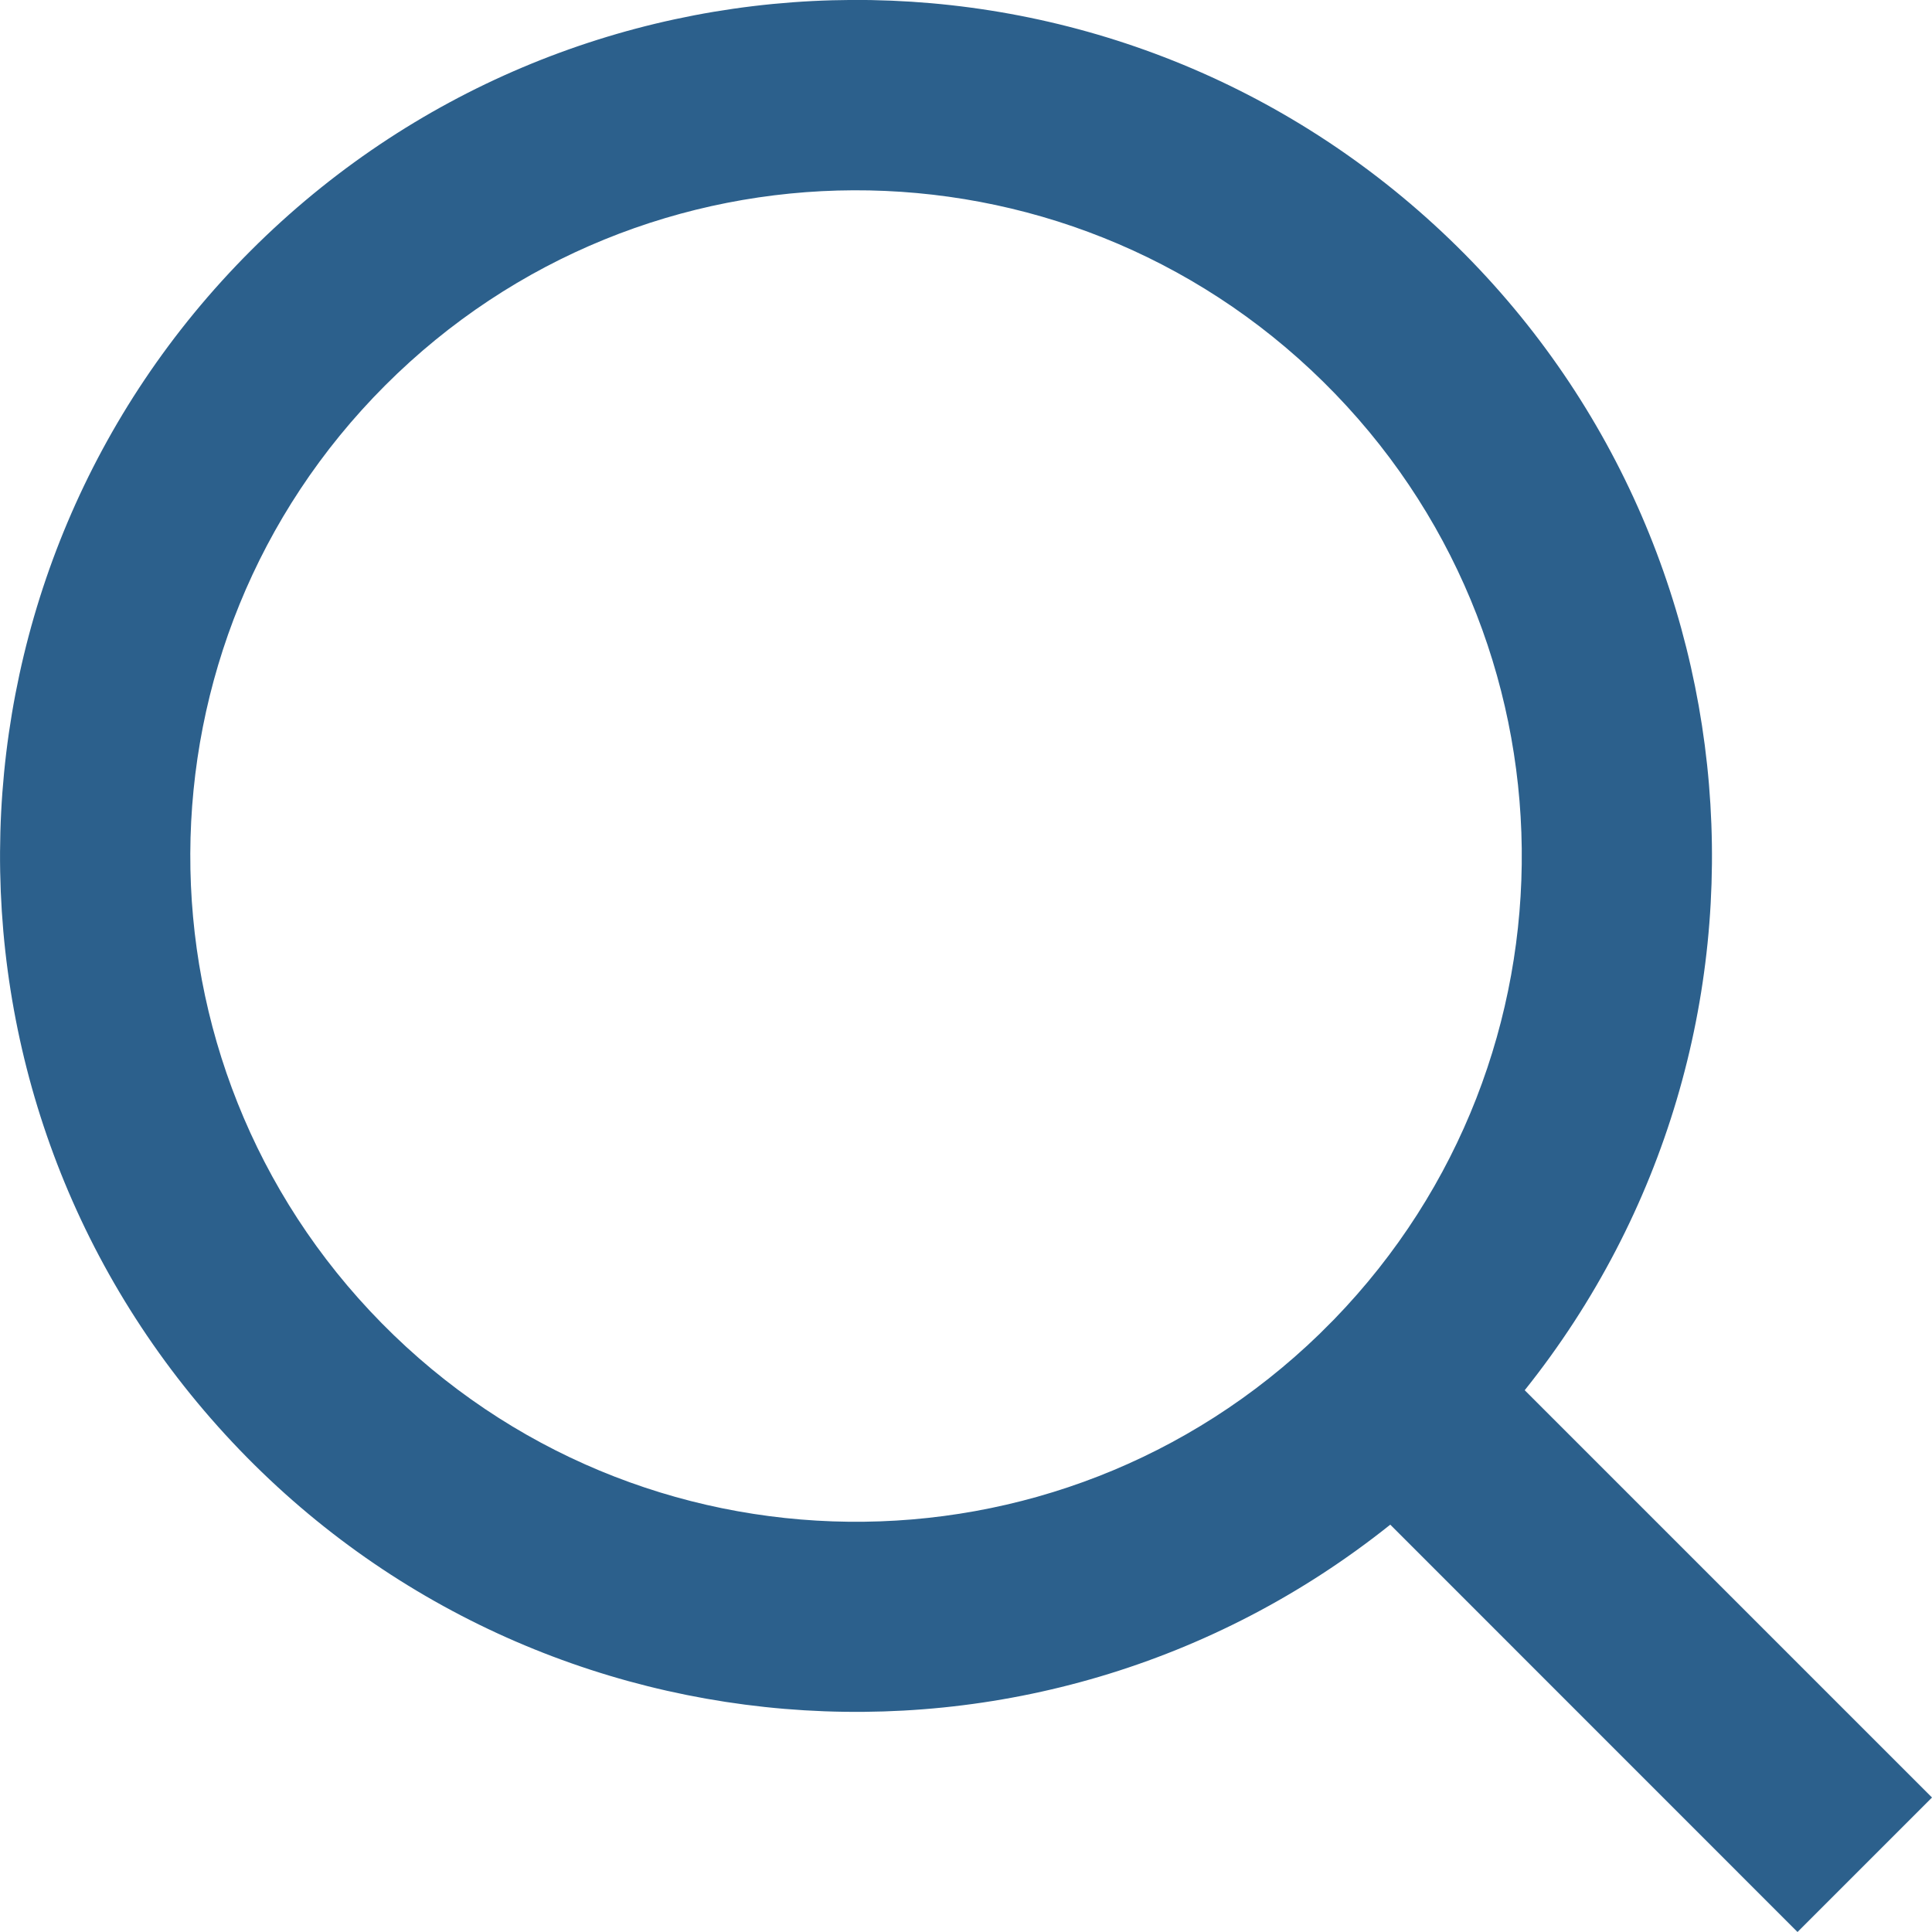
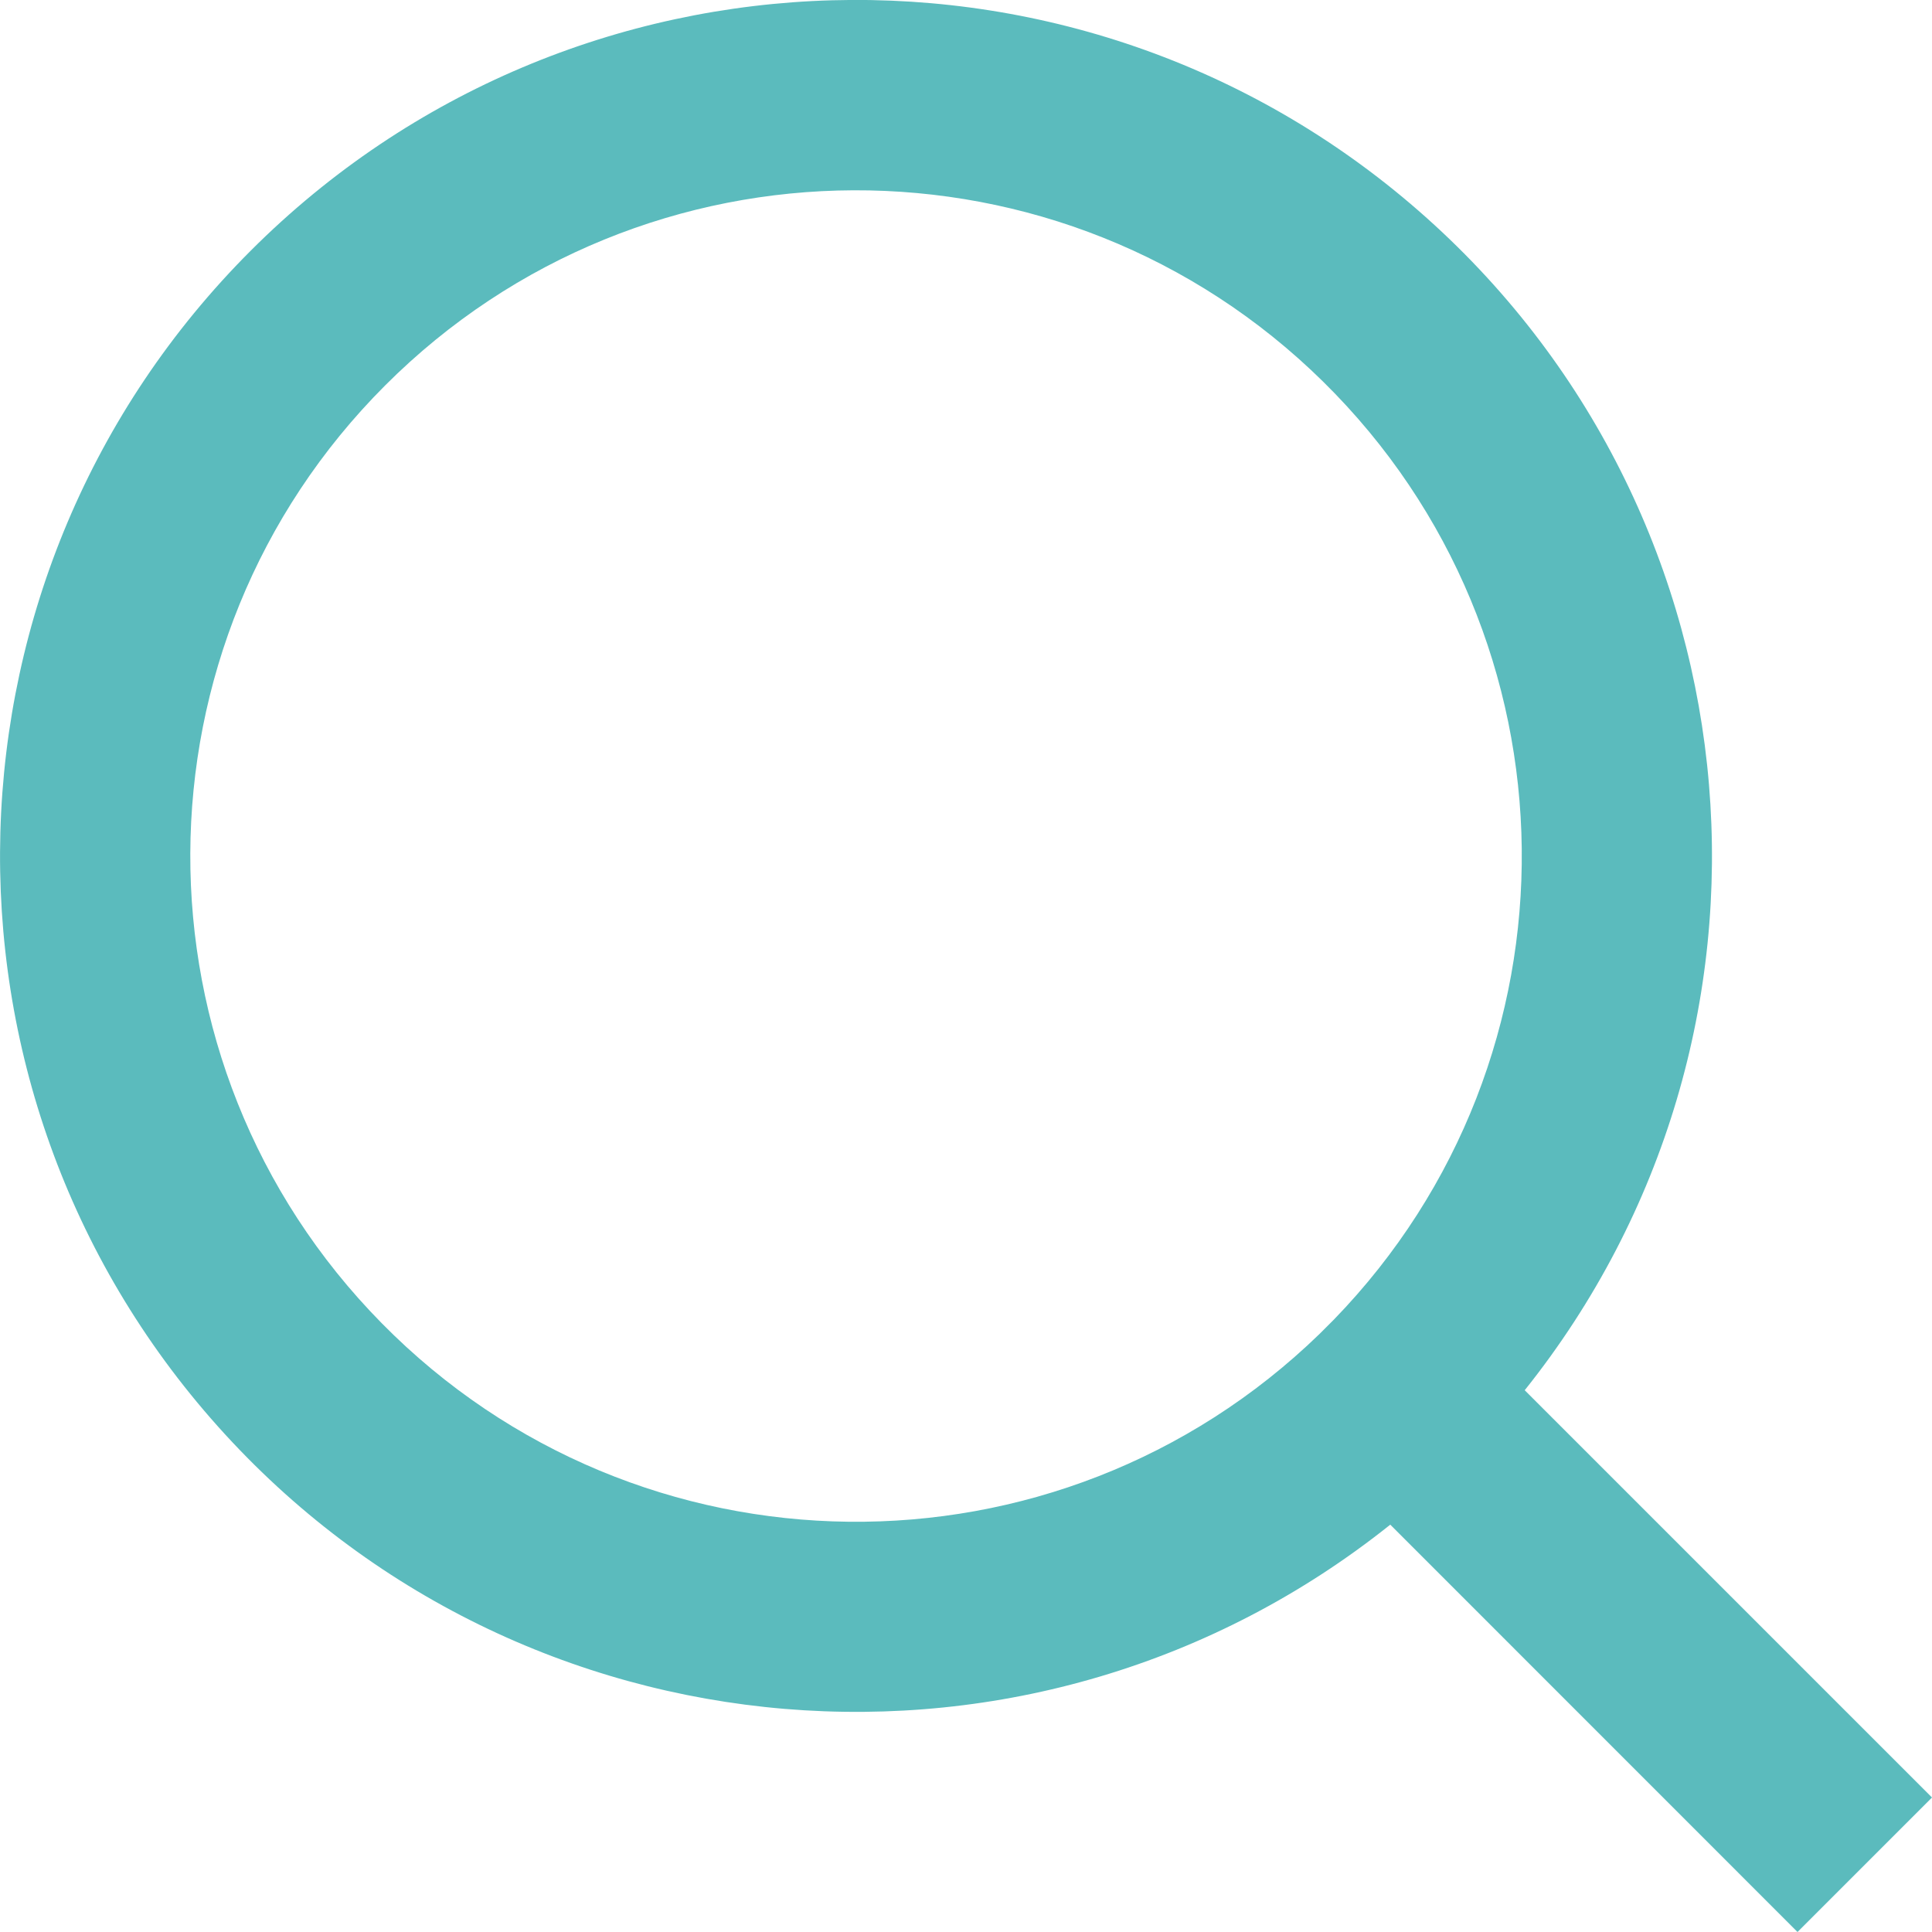
<svg xmlns="http://www.w3.org/2000/svg" width="20.314" height="20.314">
-   <path data-name="Path 29" d="m16.031 14.617 4.283 4.283-1.414 1.414-4.282-4.283a9 9 0 1 1 1.414-1.414zm-2.006-.742a7 7 0 1 0-.15.15l.15-.15z" fill="#2C608C" />
+   <path data-name="Path 29" d="m16.031 14.617 4.283 4.283-1.414 1.414-4.282-4.283a9 9 0 1 1 1.414-1.414zm-2.006-.742a7 7 0 1 0-.15.15l.15-.15z" fill="#5BBBBD" />
</svg>
